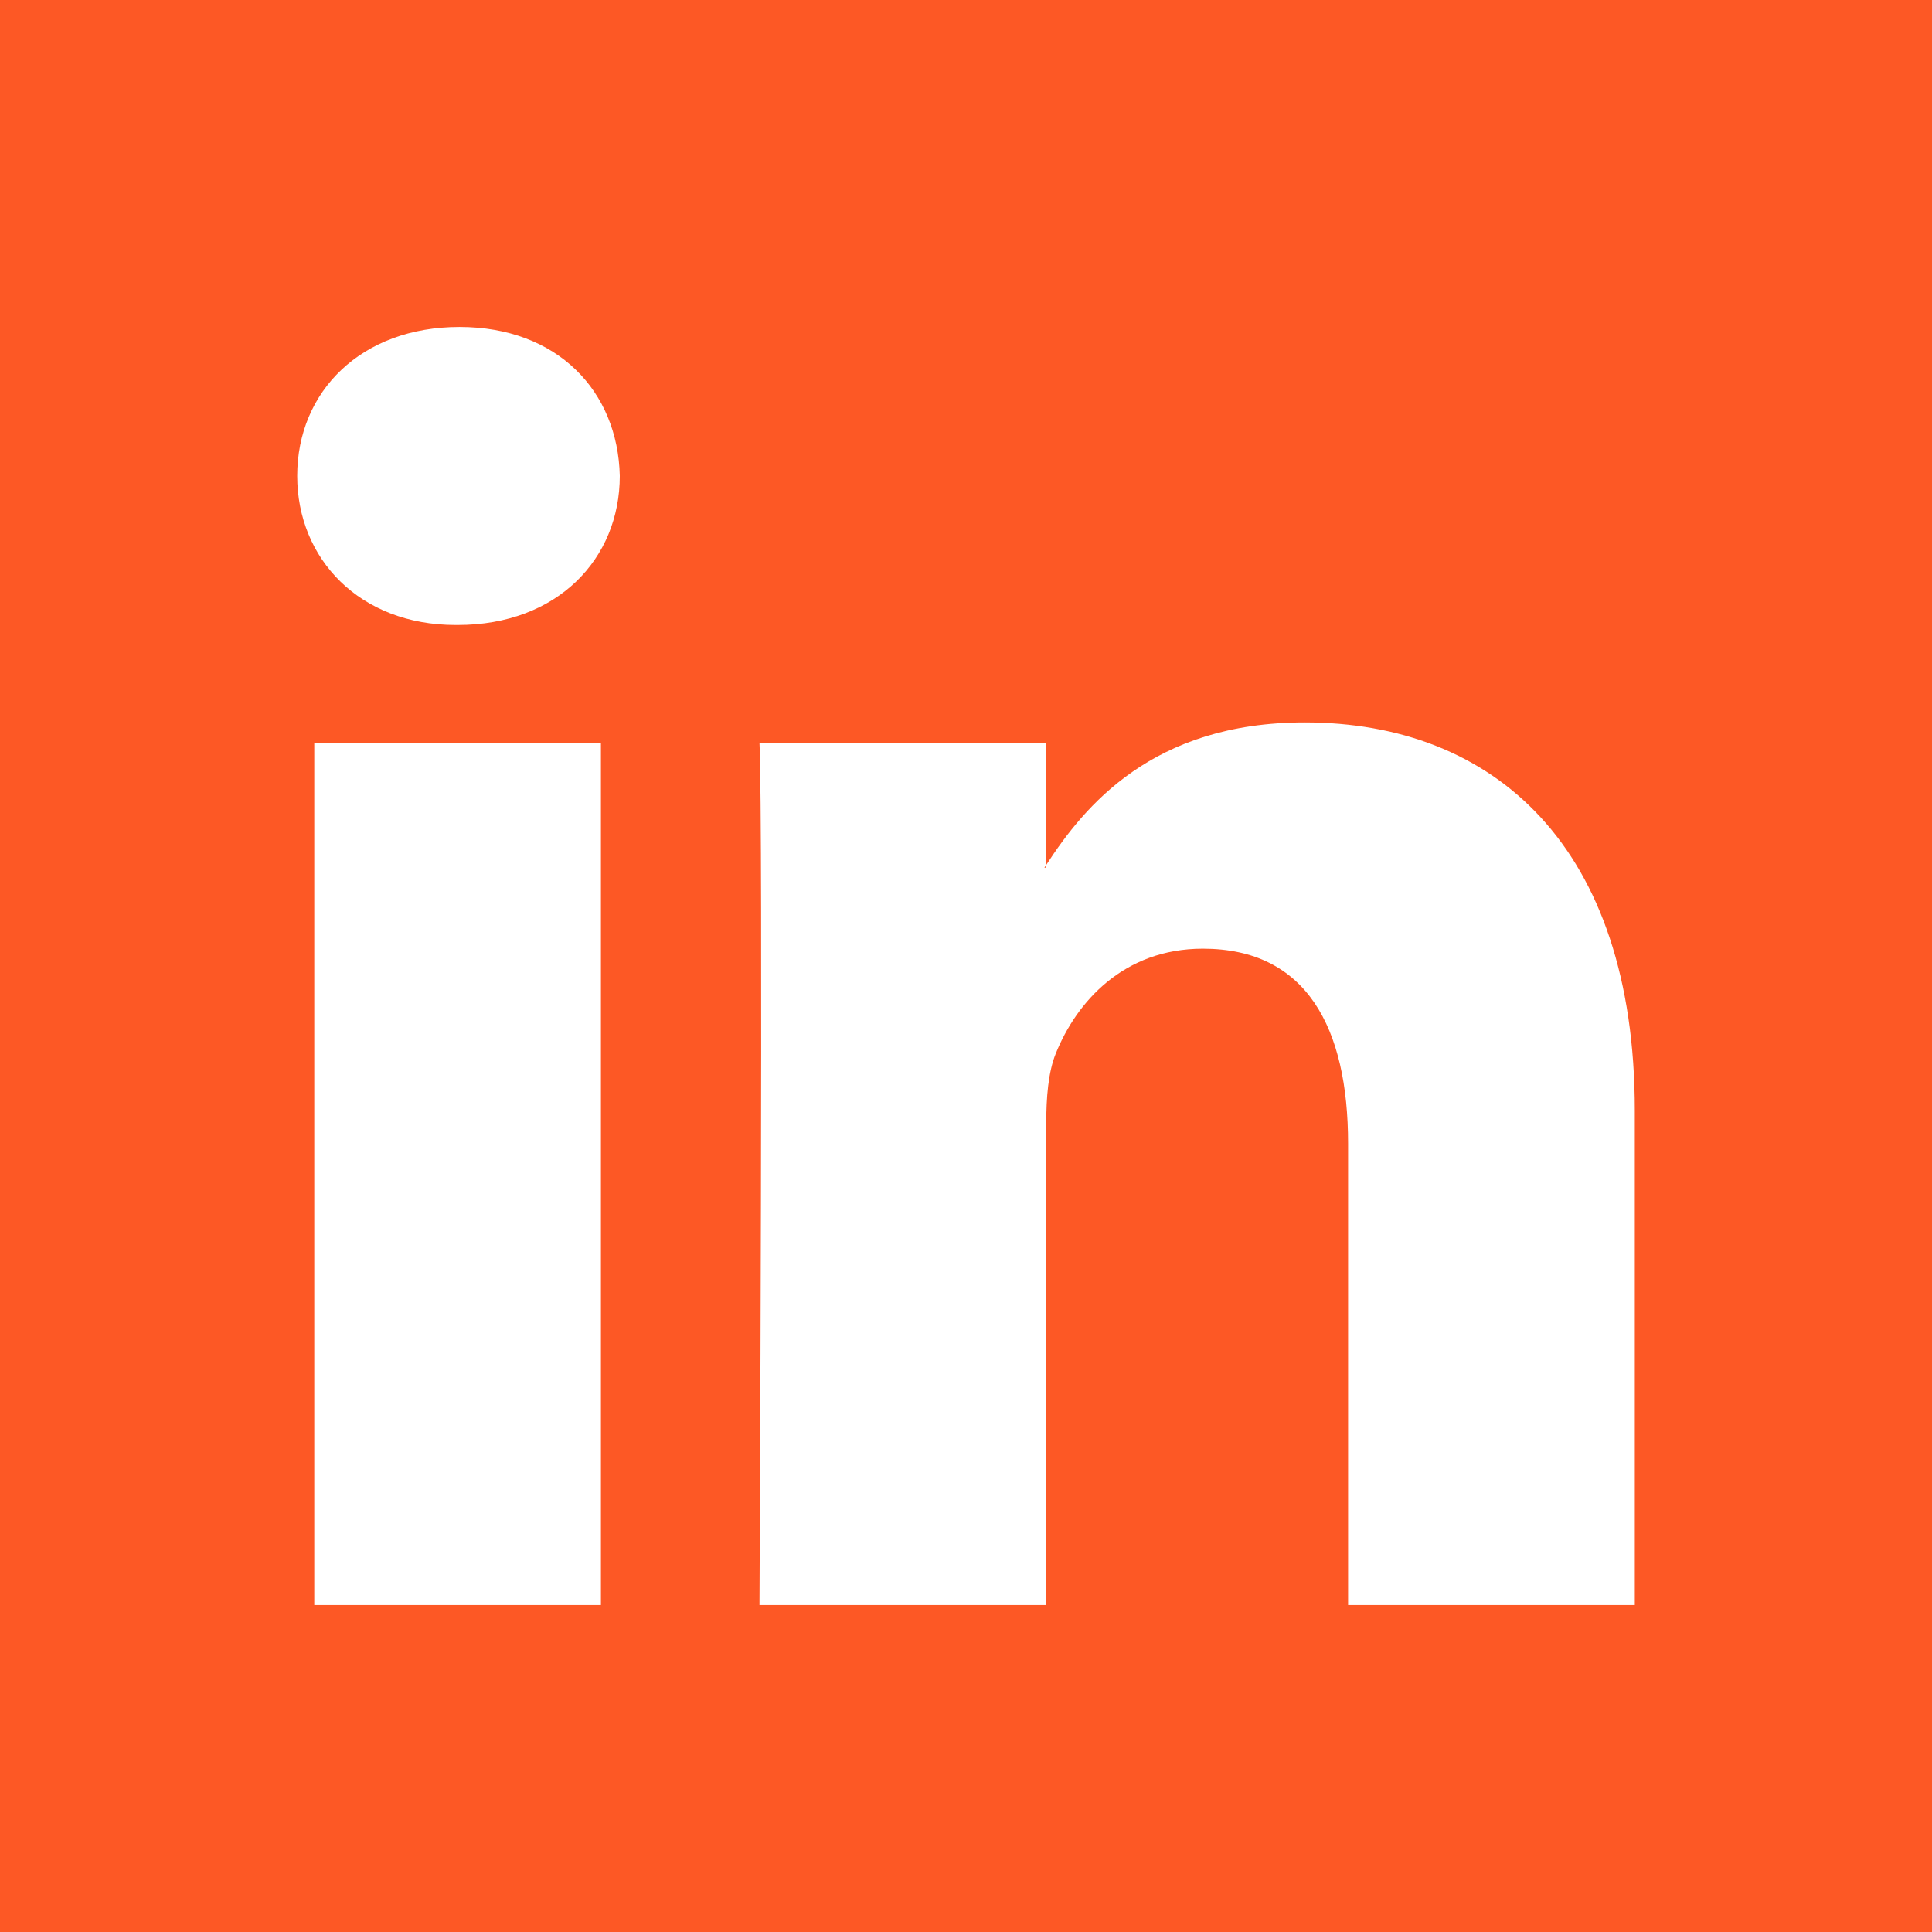
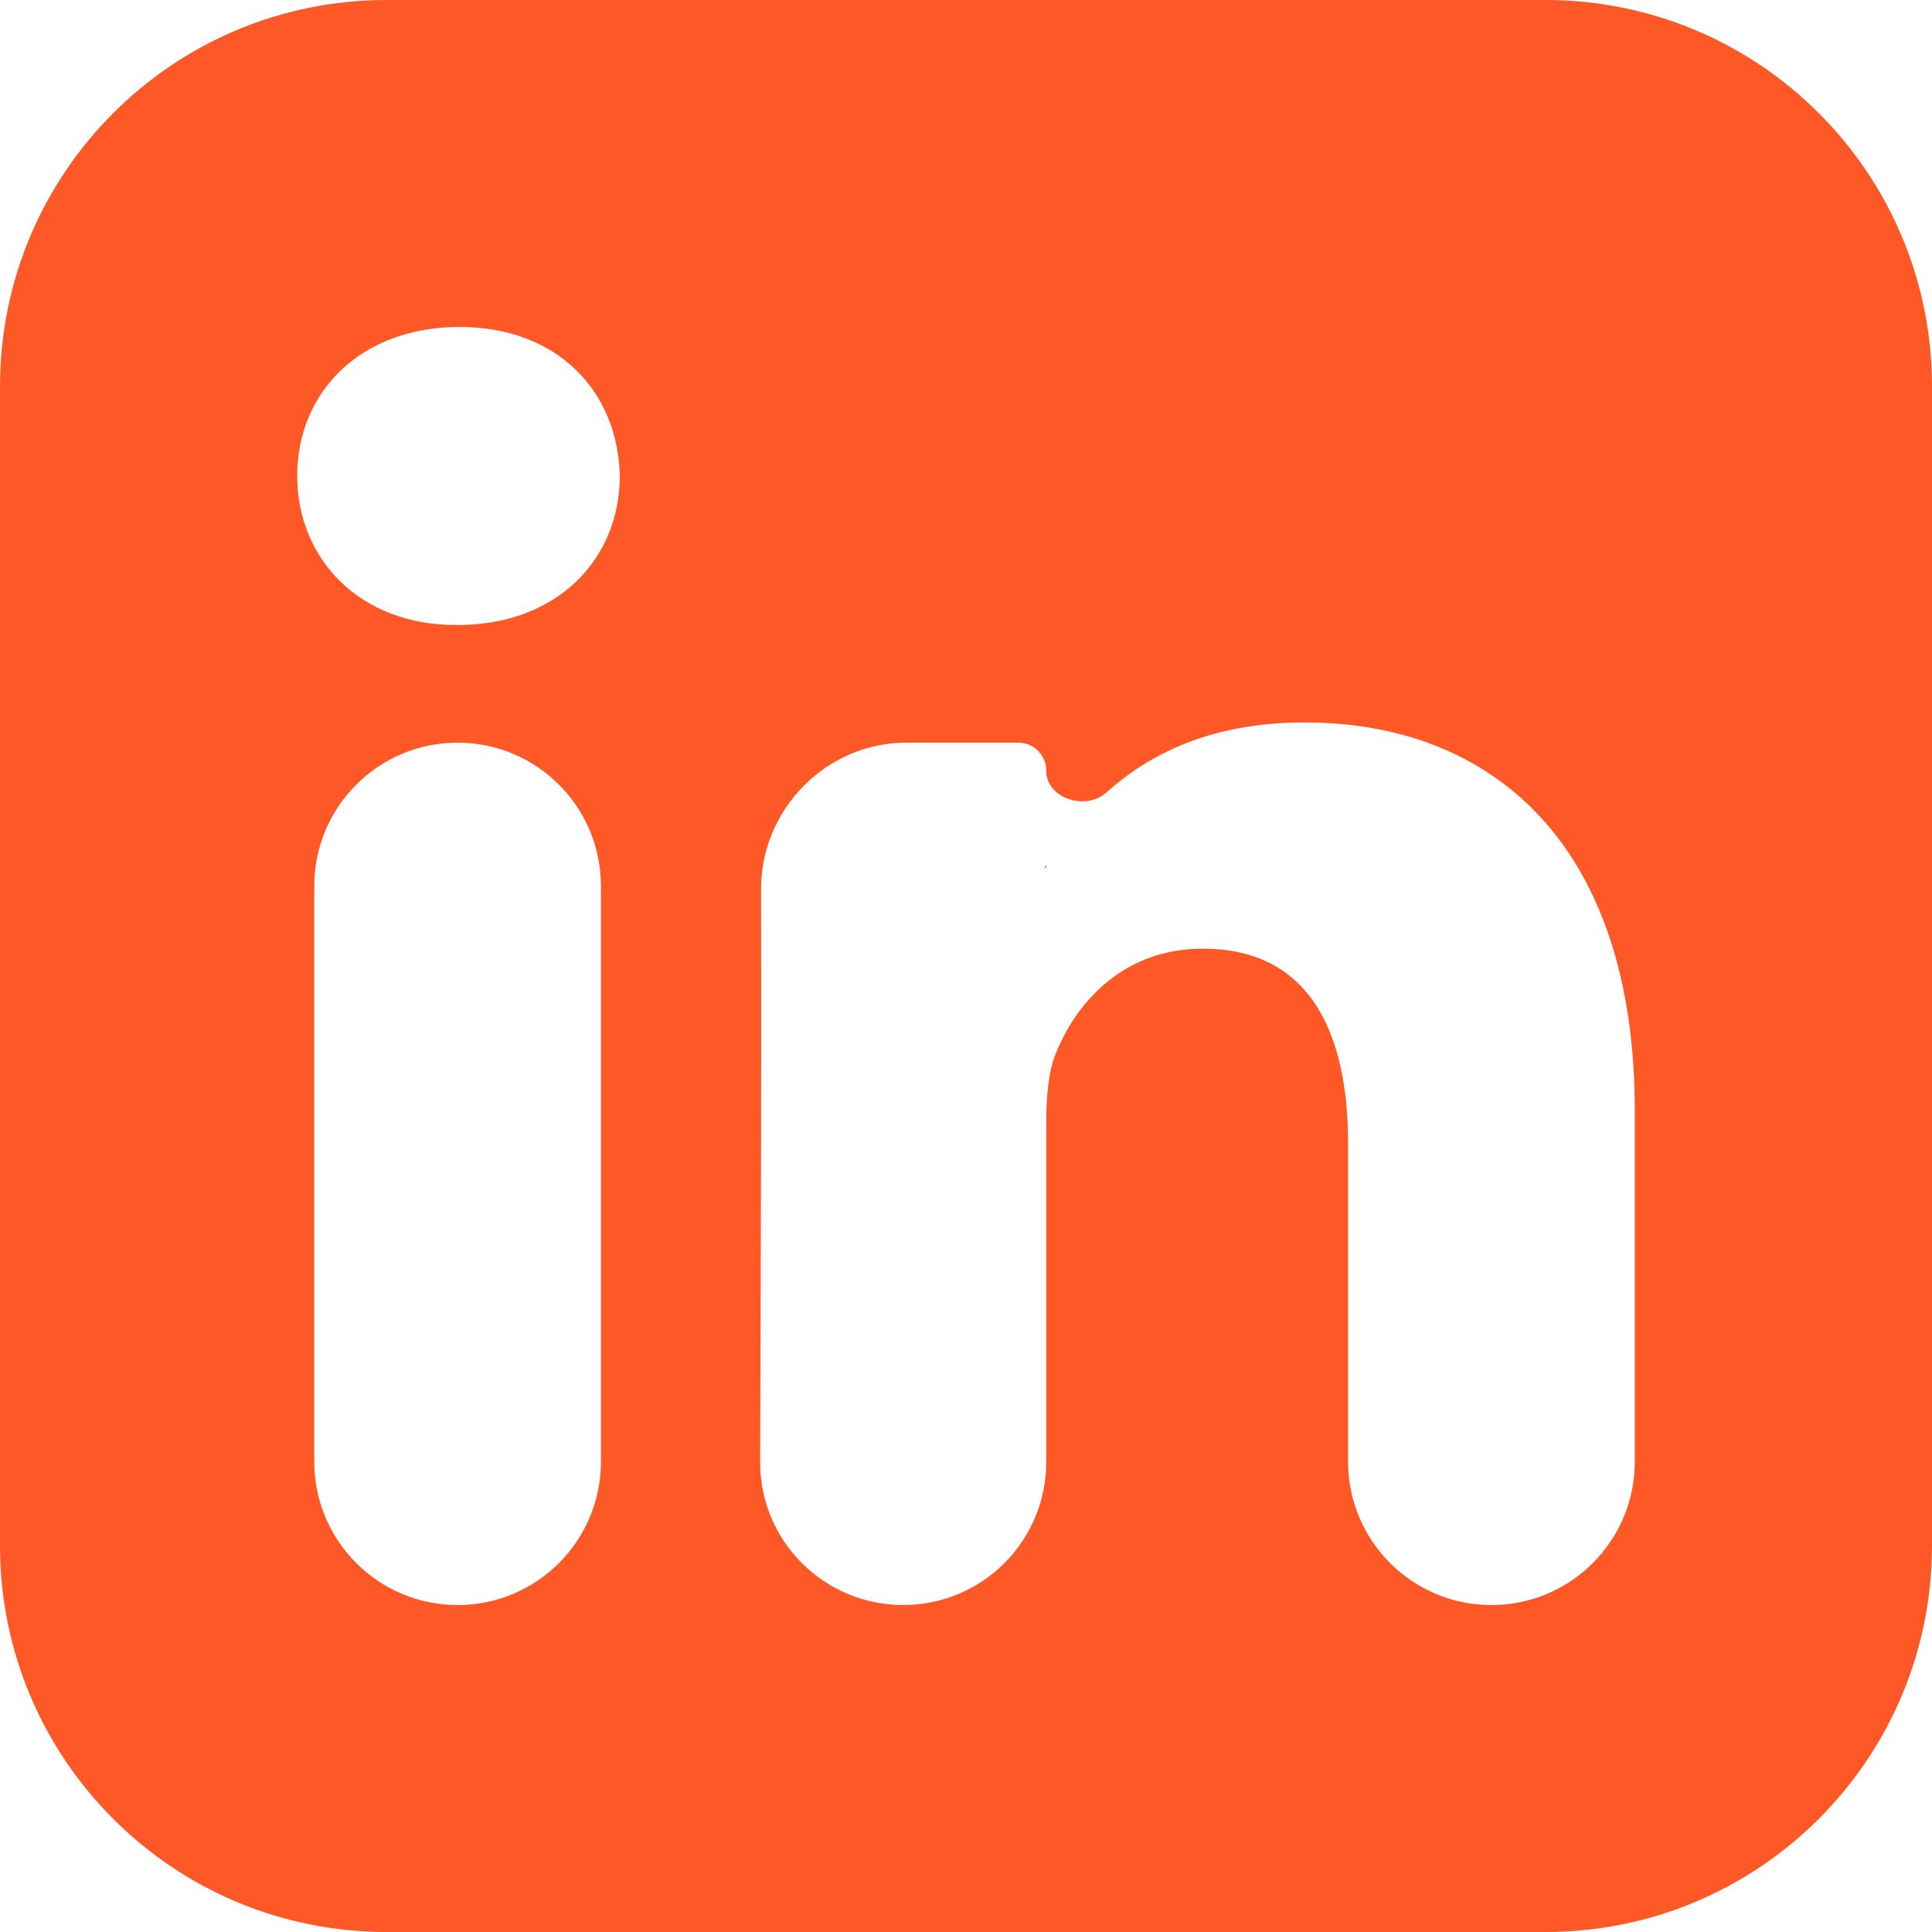
<svg xmlns="http://www.w3.org/2000/svg" width="30" height="30" viewBox="0 0 30 30" fill="none">
  <path fill-rule="evenodd" clip-rule="evenodd" d="M16.246 13.474V13.43C16.237 13.444 16.225 13.459 16.217 13.474H16.246Z" fill="#FD5825" />
-   <path fill-rule="evenodd" clip-rule="evenodd" d="M0 0V30H30V0H0ZM9.331 24.923H4.88V11.532H9.331V24.923ZM7.106 9.705H7.076C5.583 9.705 4.615 8.676 4.615 7.39C4.615 6.076 5.611 5.077 7.135 5.077C8.658 5.077 9.595 6.076 9.624 7.39C9.624 8.676 8.658 9.705 7.106 9.705ZM25.385 24.923H20.933V17.759C20.933 15.96 20.289 14.731 18.678 14.731C17.447 14.731 16.716 15.558 16.394 16.359C16.277 16.646 16.246 17.043 16.246 17.445V24.923H11.793C11.793 24.923 11.853 12.789 11.793 11.532H16.246V13.43C16.838 12.52 17.894 11.218 20.259 11.218C23.189 11.218 25.385 13.131 25.385 17.244V24.923Z" fill="#FD5825" />
+   <path fill-rule="evenodd" clip-rule="evenodd" d="M6 0C2.686 0 0 2.686 0 6V24C0 27.314 2.686 30 6 30H24C27.314 30 30 27.314 30 24V6C30 2.686 27.314 0 24 0H6ZM9.331 22.698C9.331 23.927 8.335 24.923 7.106 24.923V24.923C5.877 24.923 4.88 23.927 4.88 22.698V13.758C4.88 12.529 5.877 11.532 7.106 11.532V11.532C8.335 11.532 9.331 12.529 9.331 13.758V22.698ZM7.106 9.705H7.076C5.583 9.705 4.615 8.676 4.615 7.39C4.615 6.076 5.611 5.077 7.135 5.077C8.658 5.077 9.595 6.076 9.624 7.39C9.624 8.676 8.658 9.705 7.106 9.705ZM25.385 22.697C25.385 23.927 24.388 24.923 23.159 24.923V24.923C21.929 24.923 20.933 23.927 20.933 22.697V17.759C20.933 15.96 20.289 14.731 18.678 14.731C17.447 14.731 16.716 15.558 16.394 16.359C16.277 16.646 16.246 17.043 16.246 17.445V22.702C16.246 23.929 15.252 24.923 14.025 24.923V24.923C12.794 24.923 11.798 23.926 11.803 22.695C11.812 20.244 11.825 16.319 11.818 13.808C11.814 12.567 12.832 11.532 14.072 11.532H15.812C16.052 11.532 16.246 11.727 16.246 11.966V11.966C16.246 12.398 16.856 12.595 17.178 12.307C17.839 11.713 18.799 11.218 20.259 11.218C23.189 11.218 25.385 13.131 25.385 17.244V22.697Z" fill="#FD5825" />
</svg>
